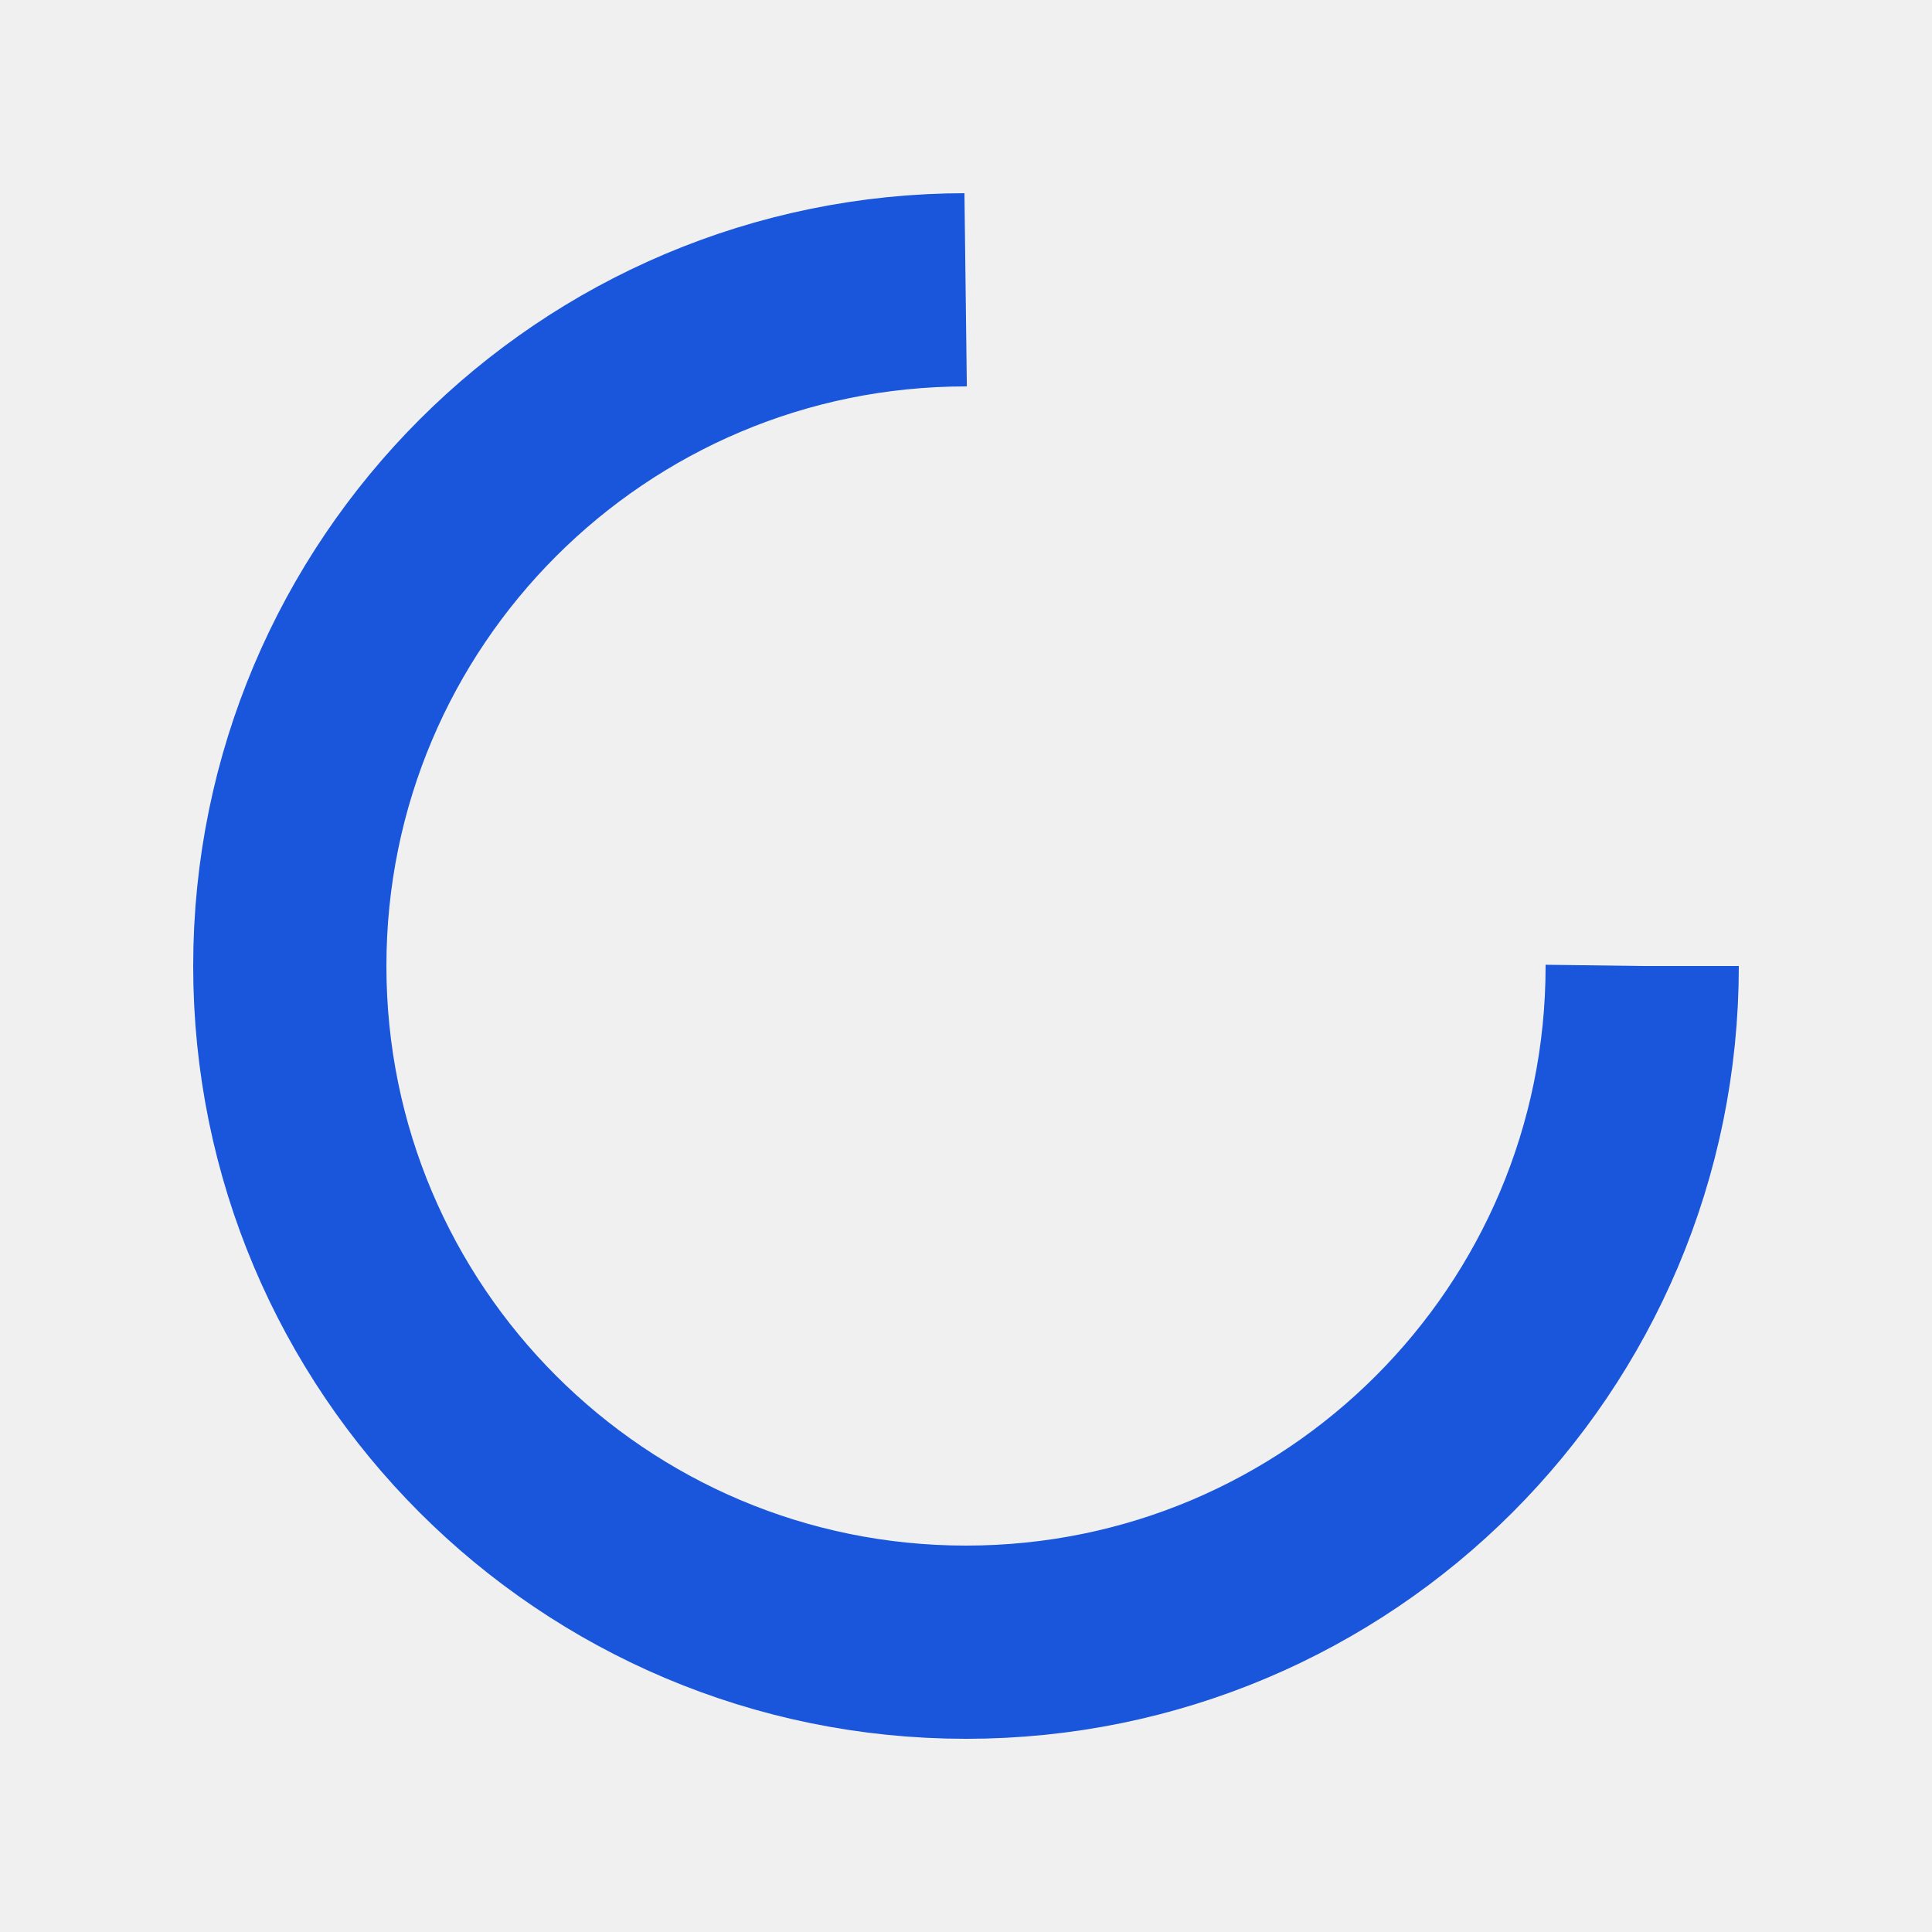
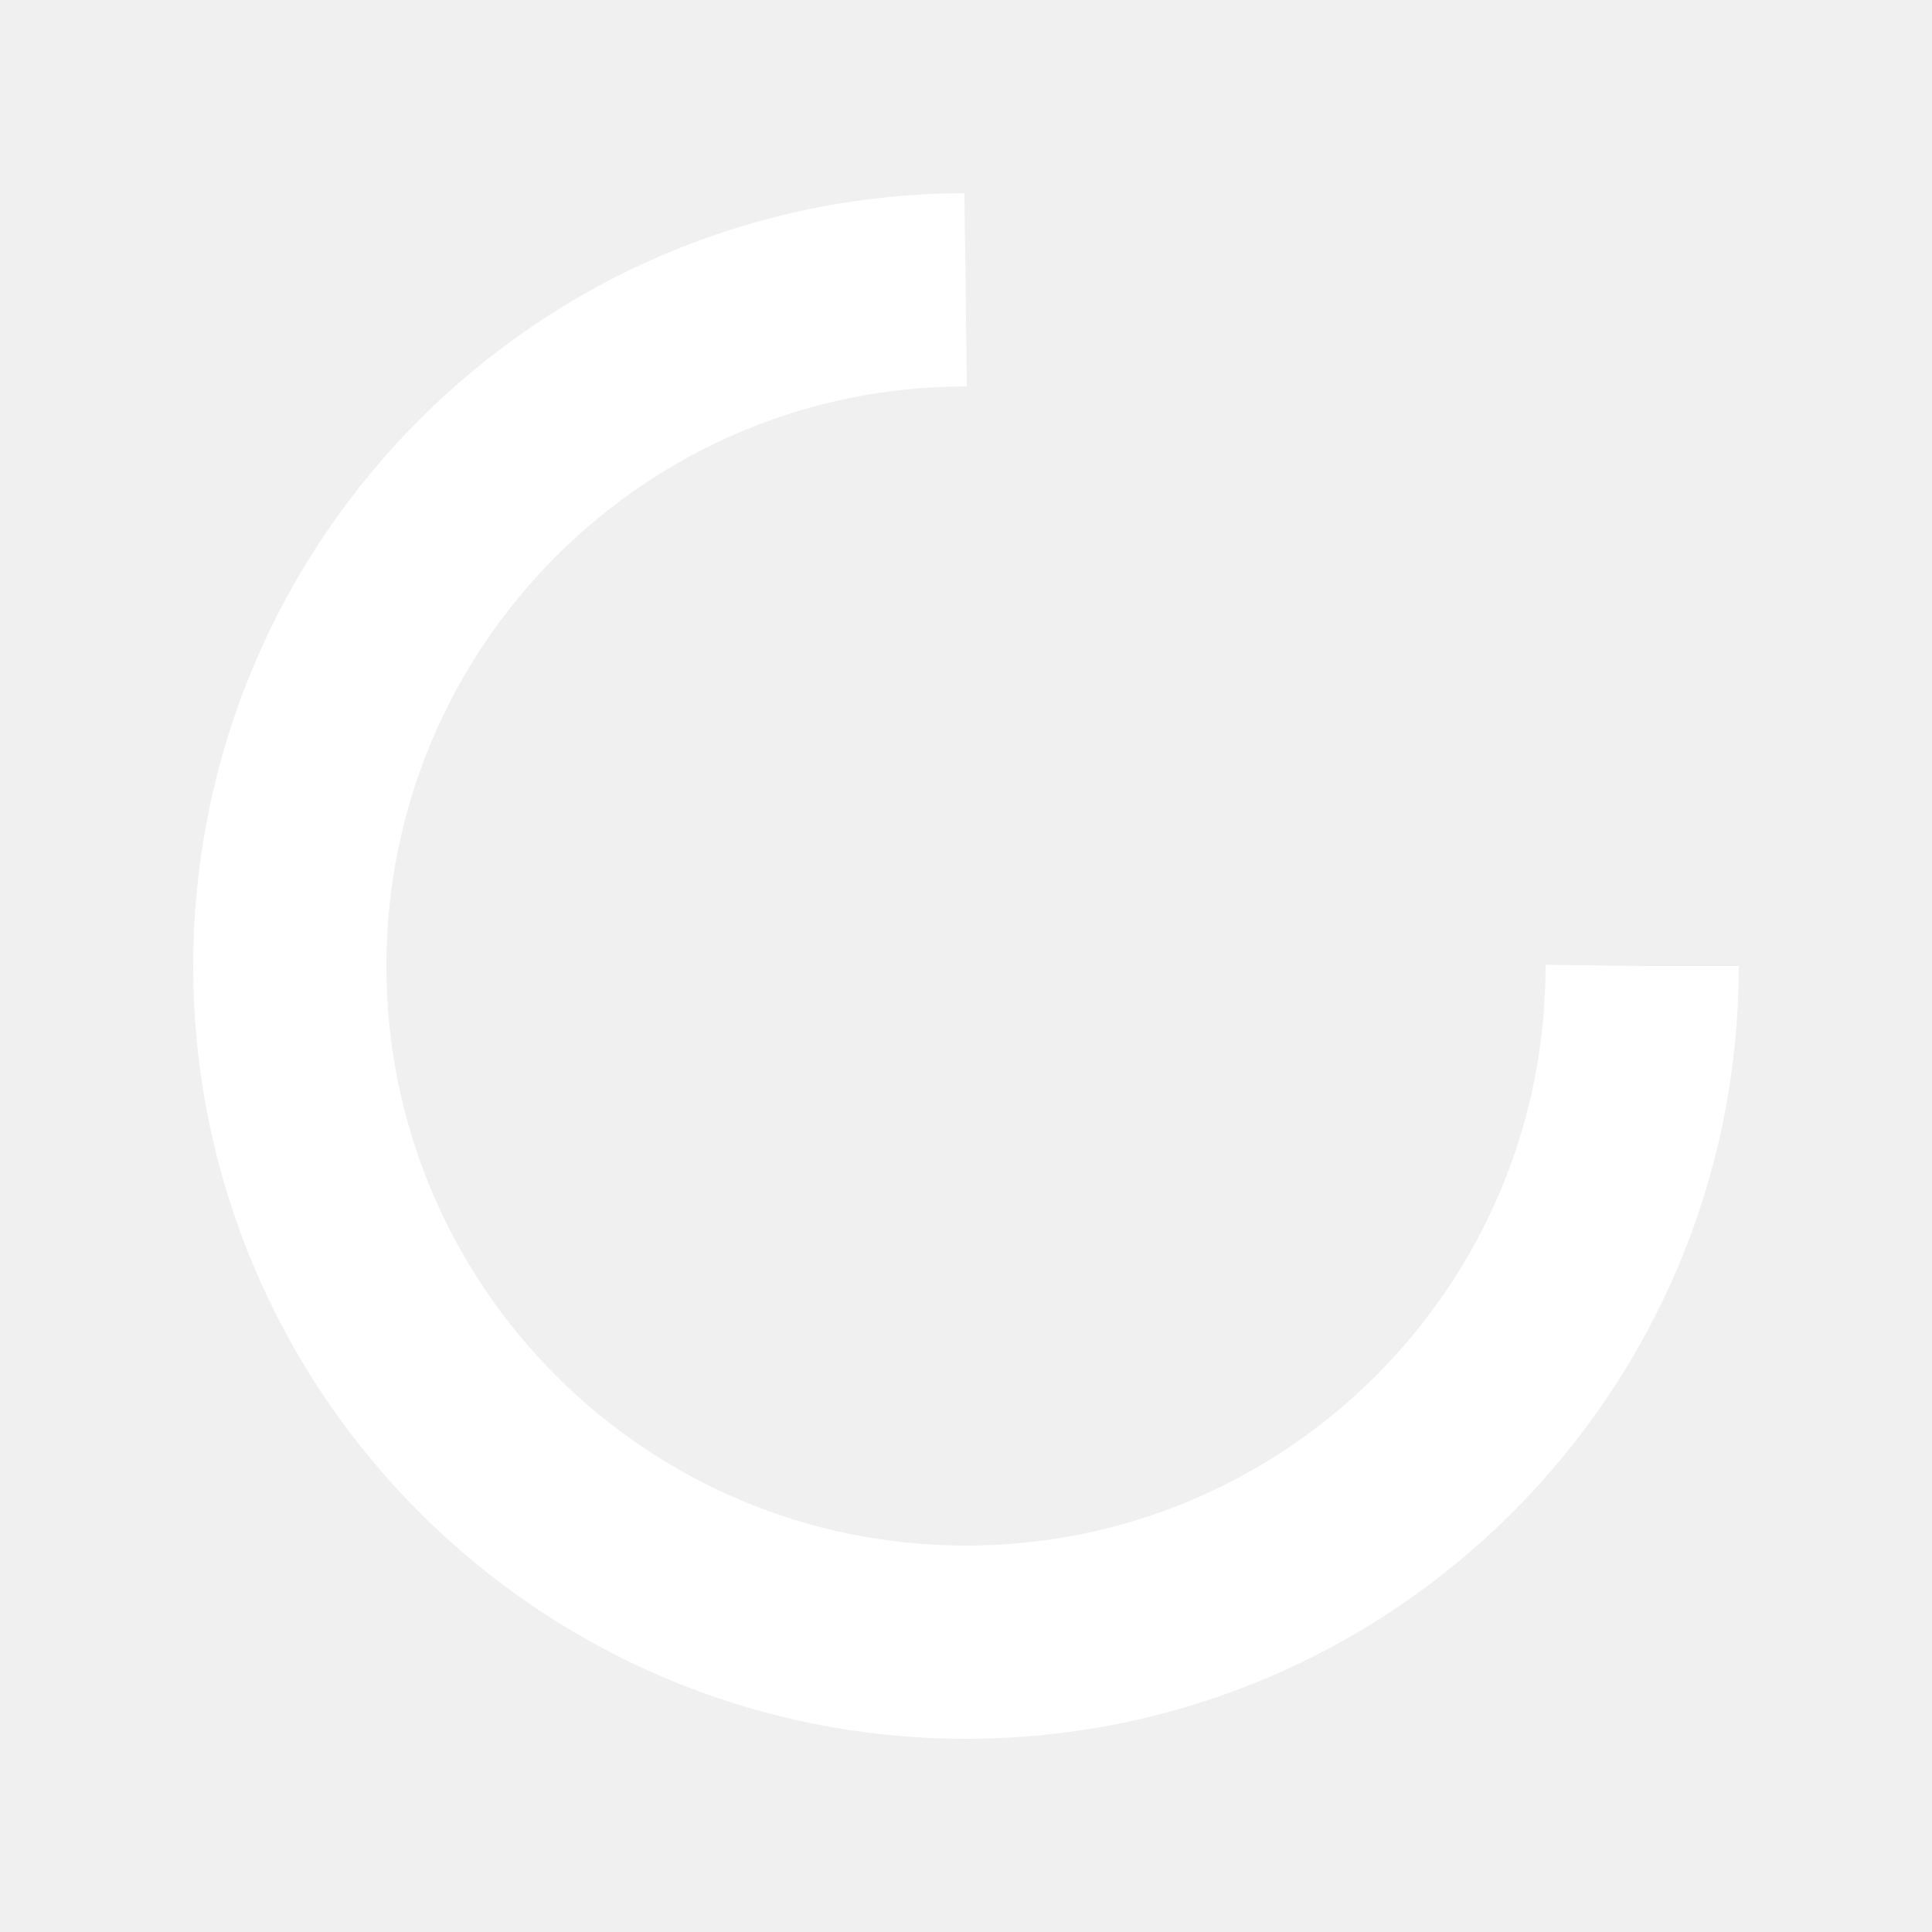
<svg xmlns="http://www.w3.org/2000/svg" viewBox="0 0 100 100" preserveAspectRatio="xMidYMid" width="200" height="200" style="shape-rendering: auto; display: block; background: transparent;">
  <g>
-     <circle stroke-dasharray="164.934 56.978" r="35" stroke-width="10" stroke="#1a56db" fill="none" cy="50" cx="50">
+     <circle stroke-dasharray="164.934 56.978" r="35" stroke-width="10" stroke="#ffffff" fill="none" cy="50" cx="50">
      <animateTransform keyTimes="0;1" values="0 50 50;360 50 50" dur="1s" repeatCount="indefinite" type="rotate" attributeName="transform" />
    </circle>
    <g />
  </g>
</svg>
